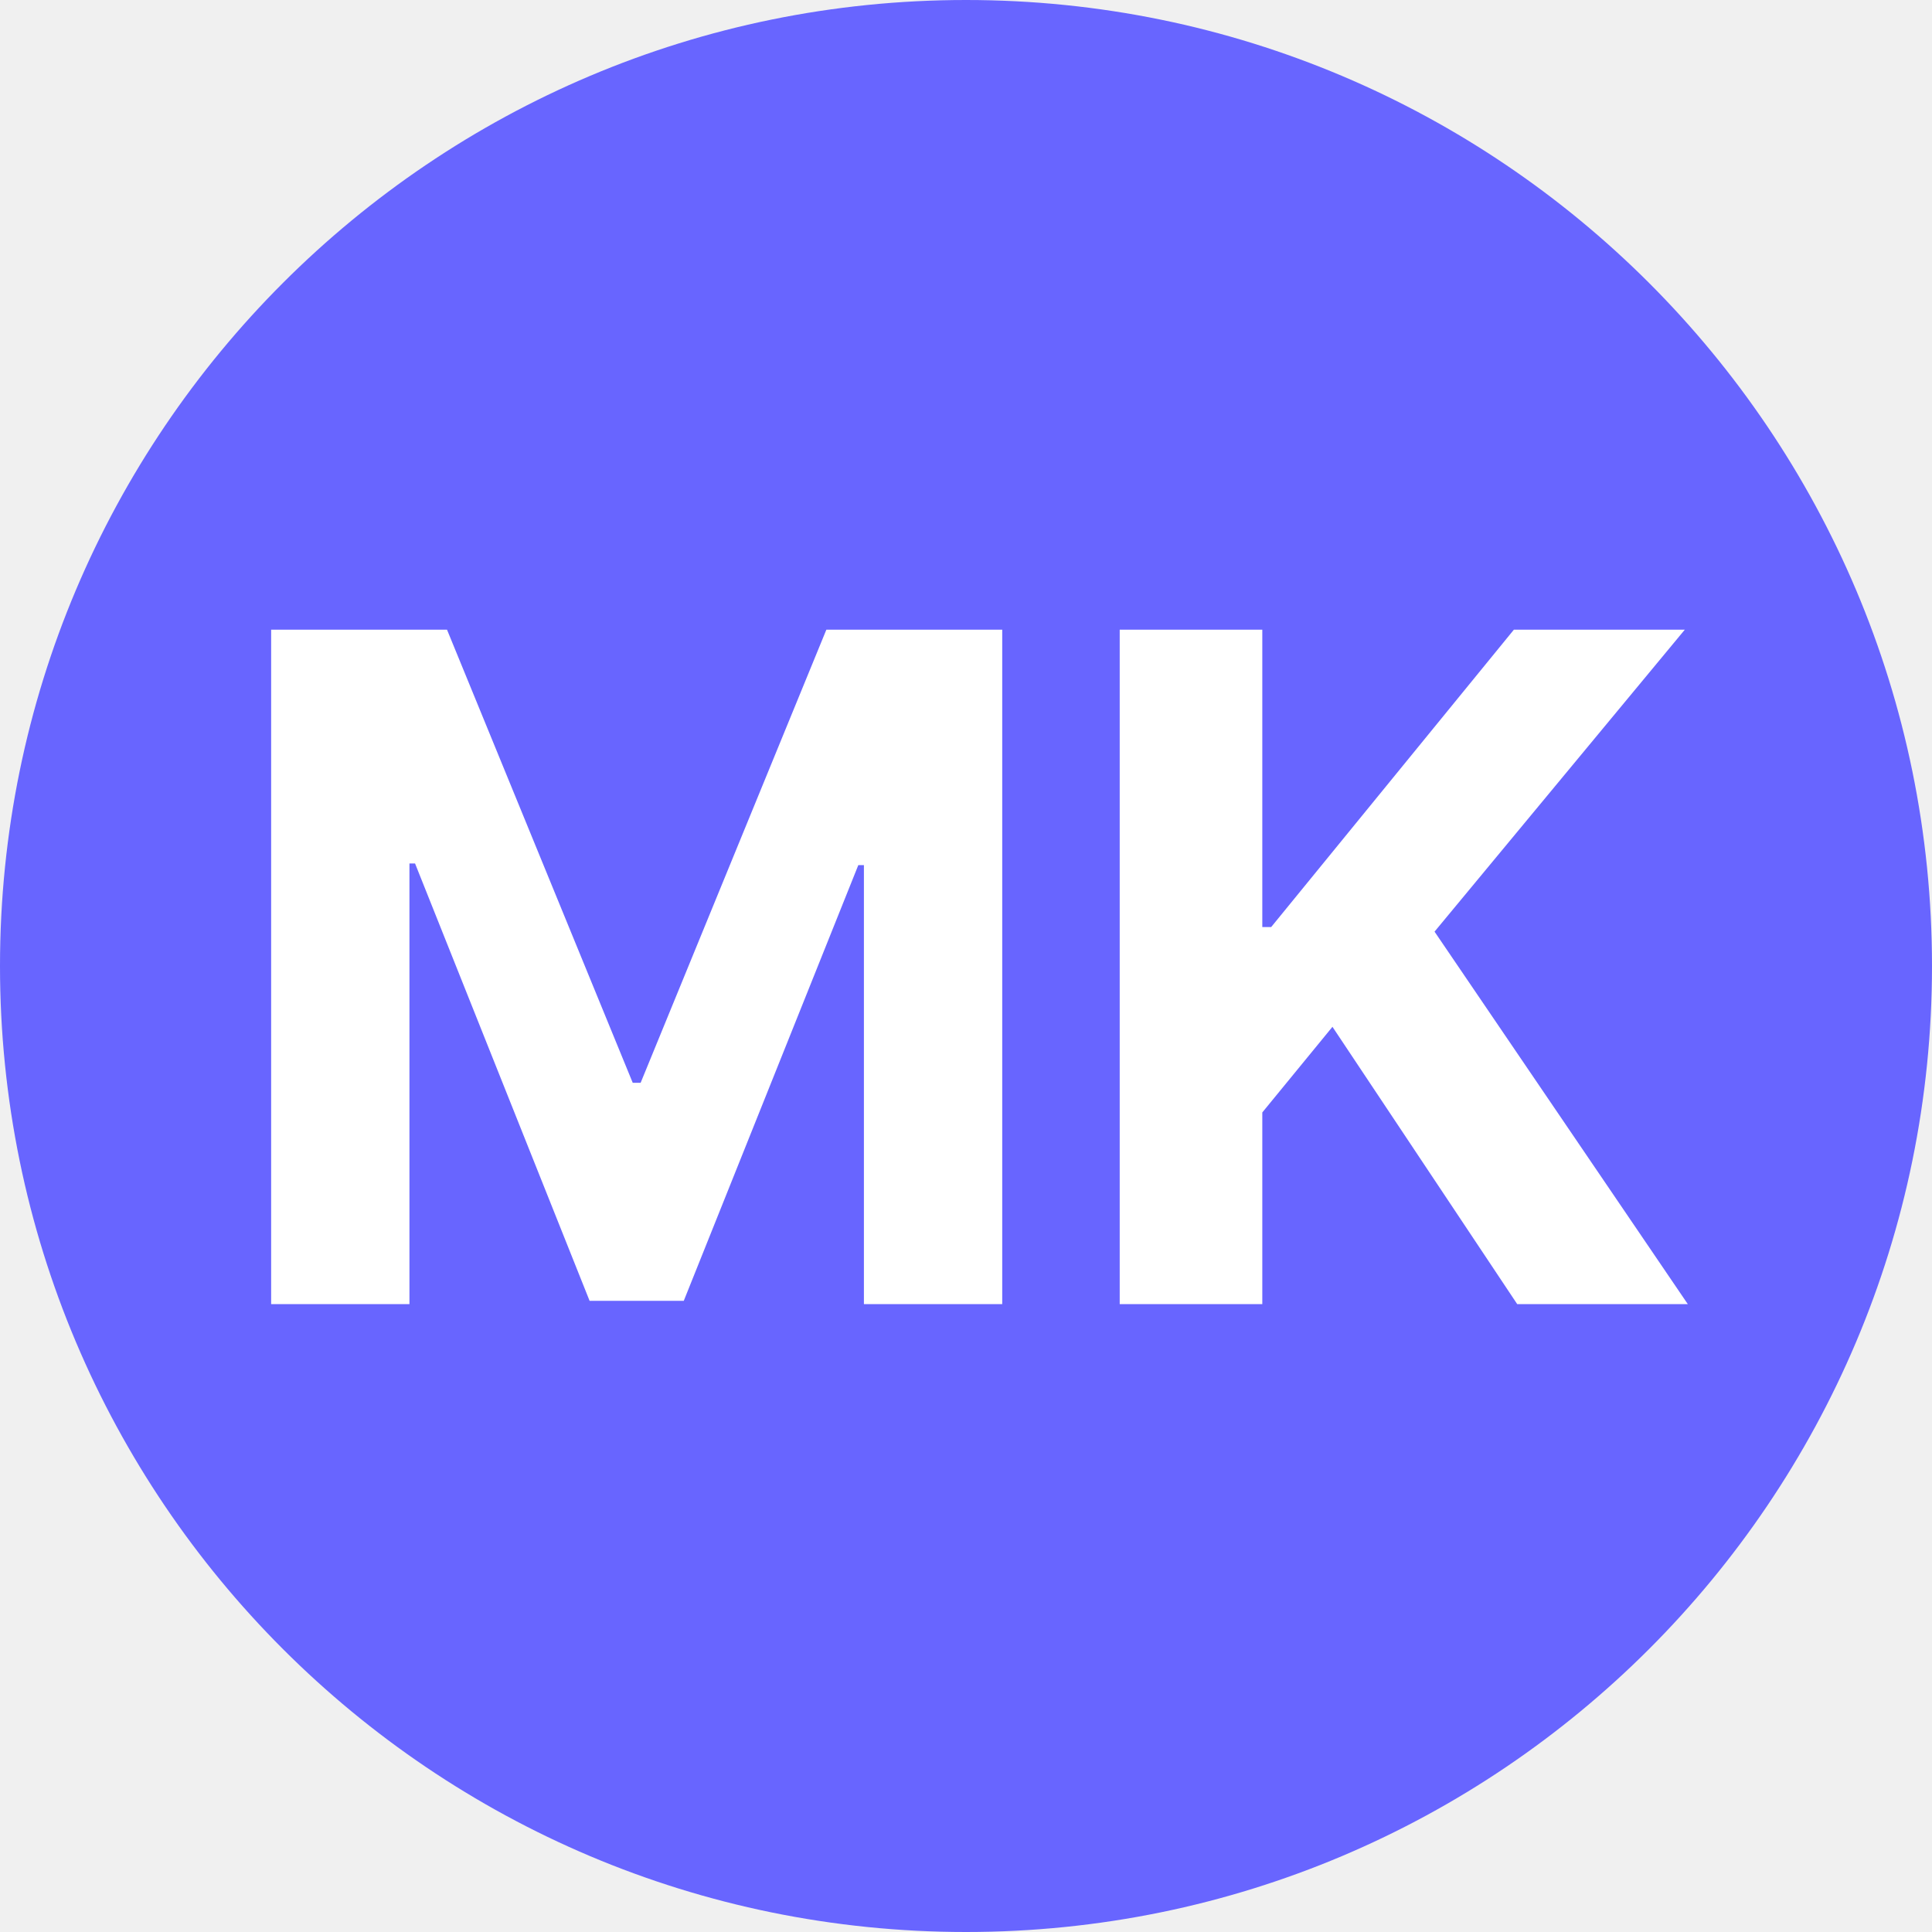
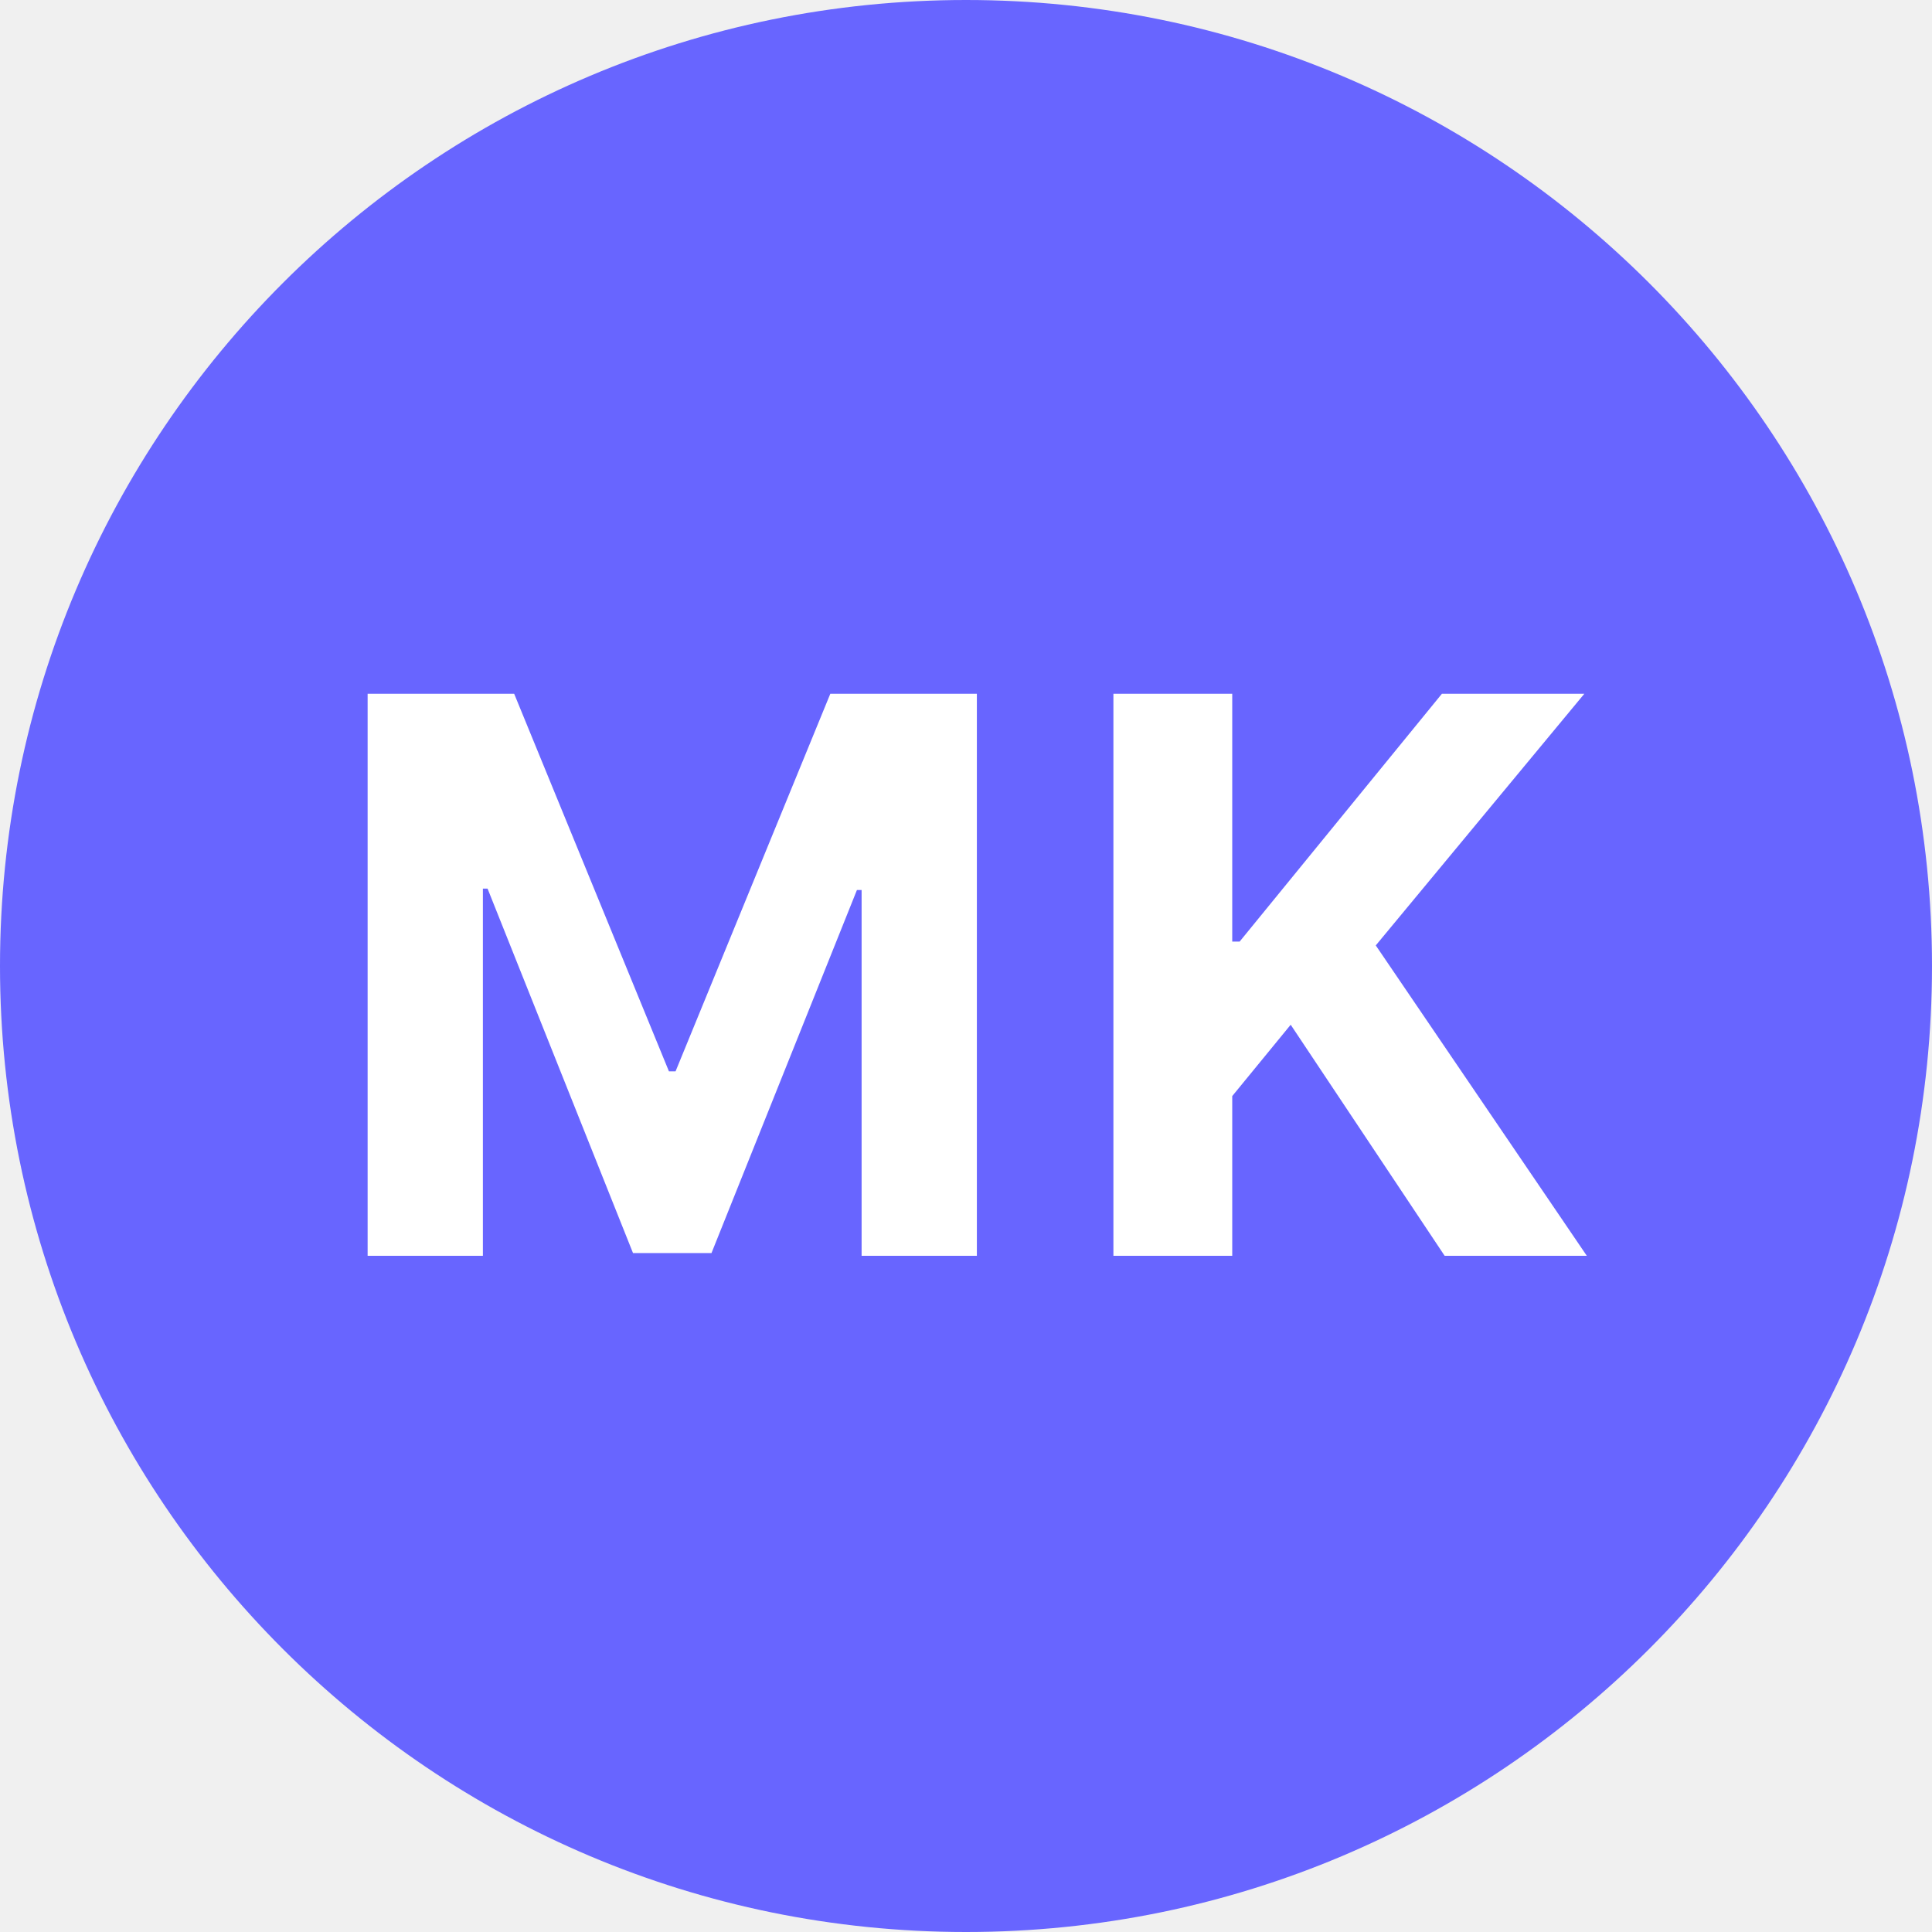
<svg xmlns="http://www.w3.org/2000/svg" width="200" height="200" viewBox="0 0 200 200" fill="none">
  <g clip-path="url(#clip0_173_42)">
    <circle cx="100" cy="100" r="100" fill="#6865FF" />
-     <path d="M28.068 65.182H46.273L65.5 112.091H66.318L85.546 65.182H103.75V135H89.432V89.557H88.852L70.784 134.659H61.034L42.966 89.386H42.386V135H28.068V65.182ZM115.912 135V65.182H130.673V95.966H131.594L156.719 65.182H174.412L148.503 96.443L174.719 135H157.06L137.935 106.295L130.673 115.159V135H115.912Z" fill="white" />
+     <path d="M38.057 71.818H53.227L69.25 110.909H69.932L85.954 71.818H101.125V130H89.193V92.131H88.71L73.653 129.716H65.528L50.472 91.989H49.989V130H38.057V71.818ZM115.26 130V71.818H127.561V97.472H128.328L149.266 71.818H164.01L142.419 97.869L164.266 130H149.55L133.612 106.08L127.561 113.466V130H115.26Z" fill="white" />
  </g>
  <defs>
    <clipPath id="clip0_173_42">
      <rect width="200" height="200" fill="white" />
    </clipPath>
  </defs>
</svg>
